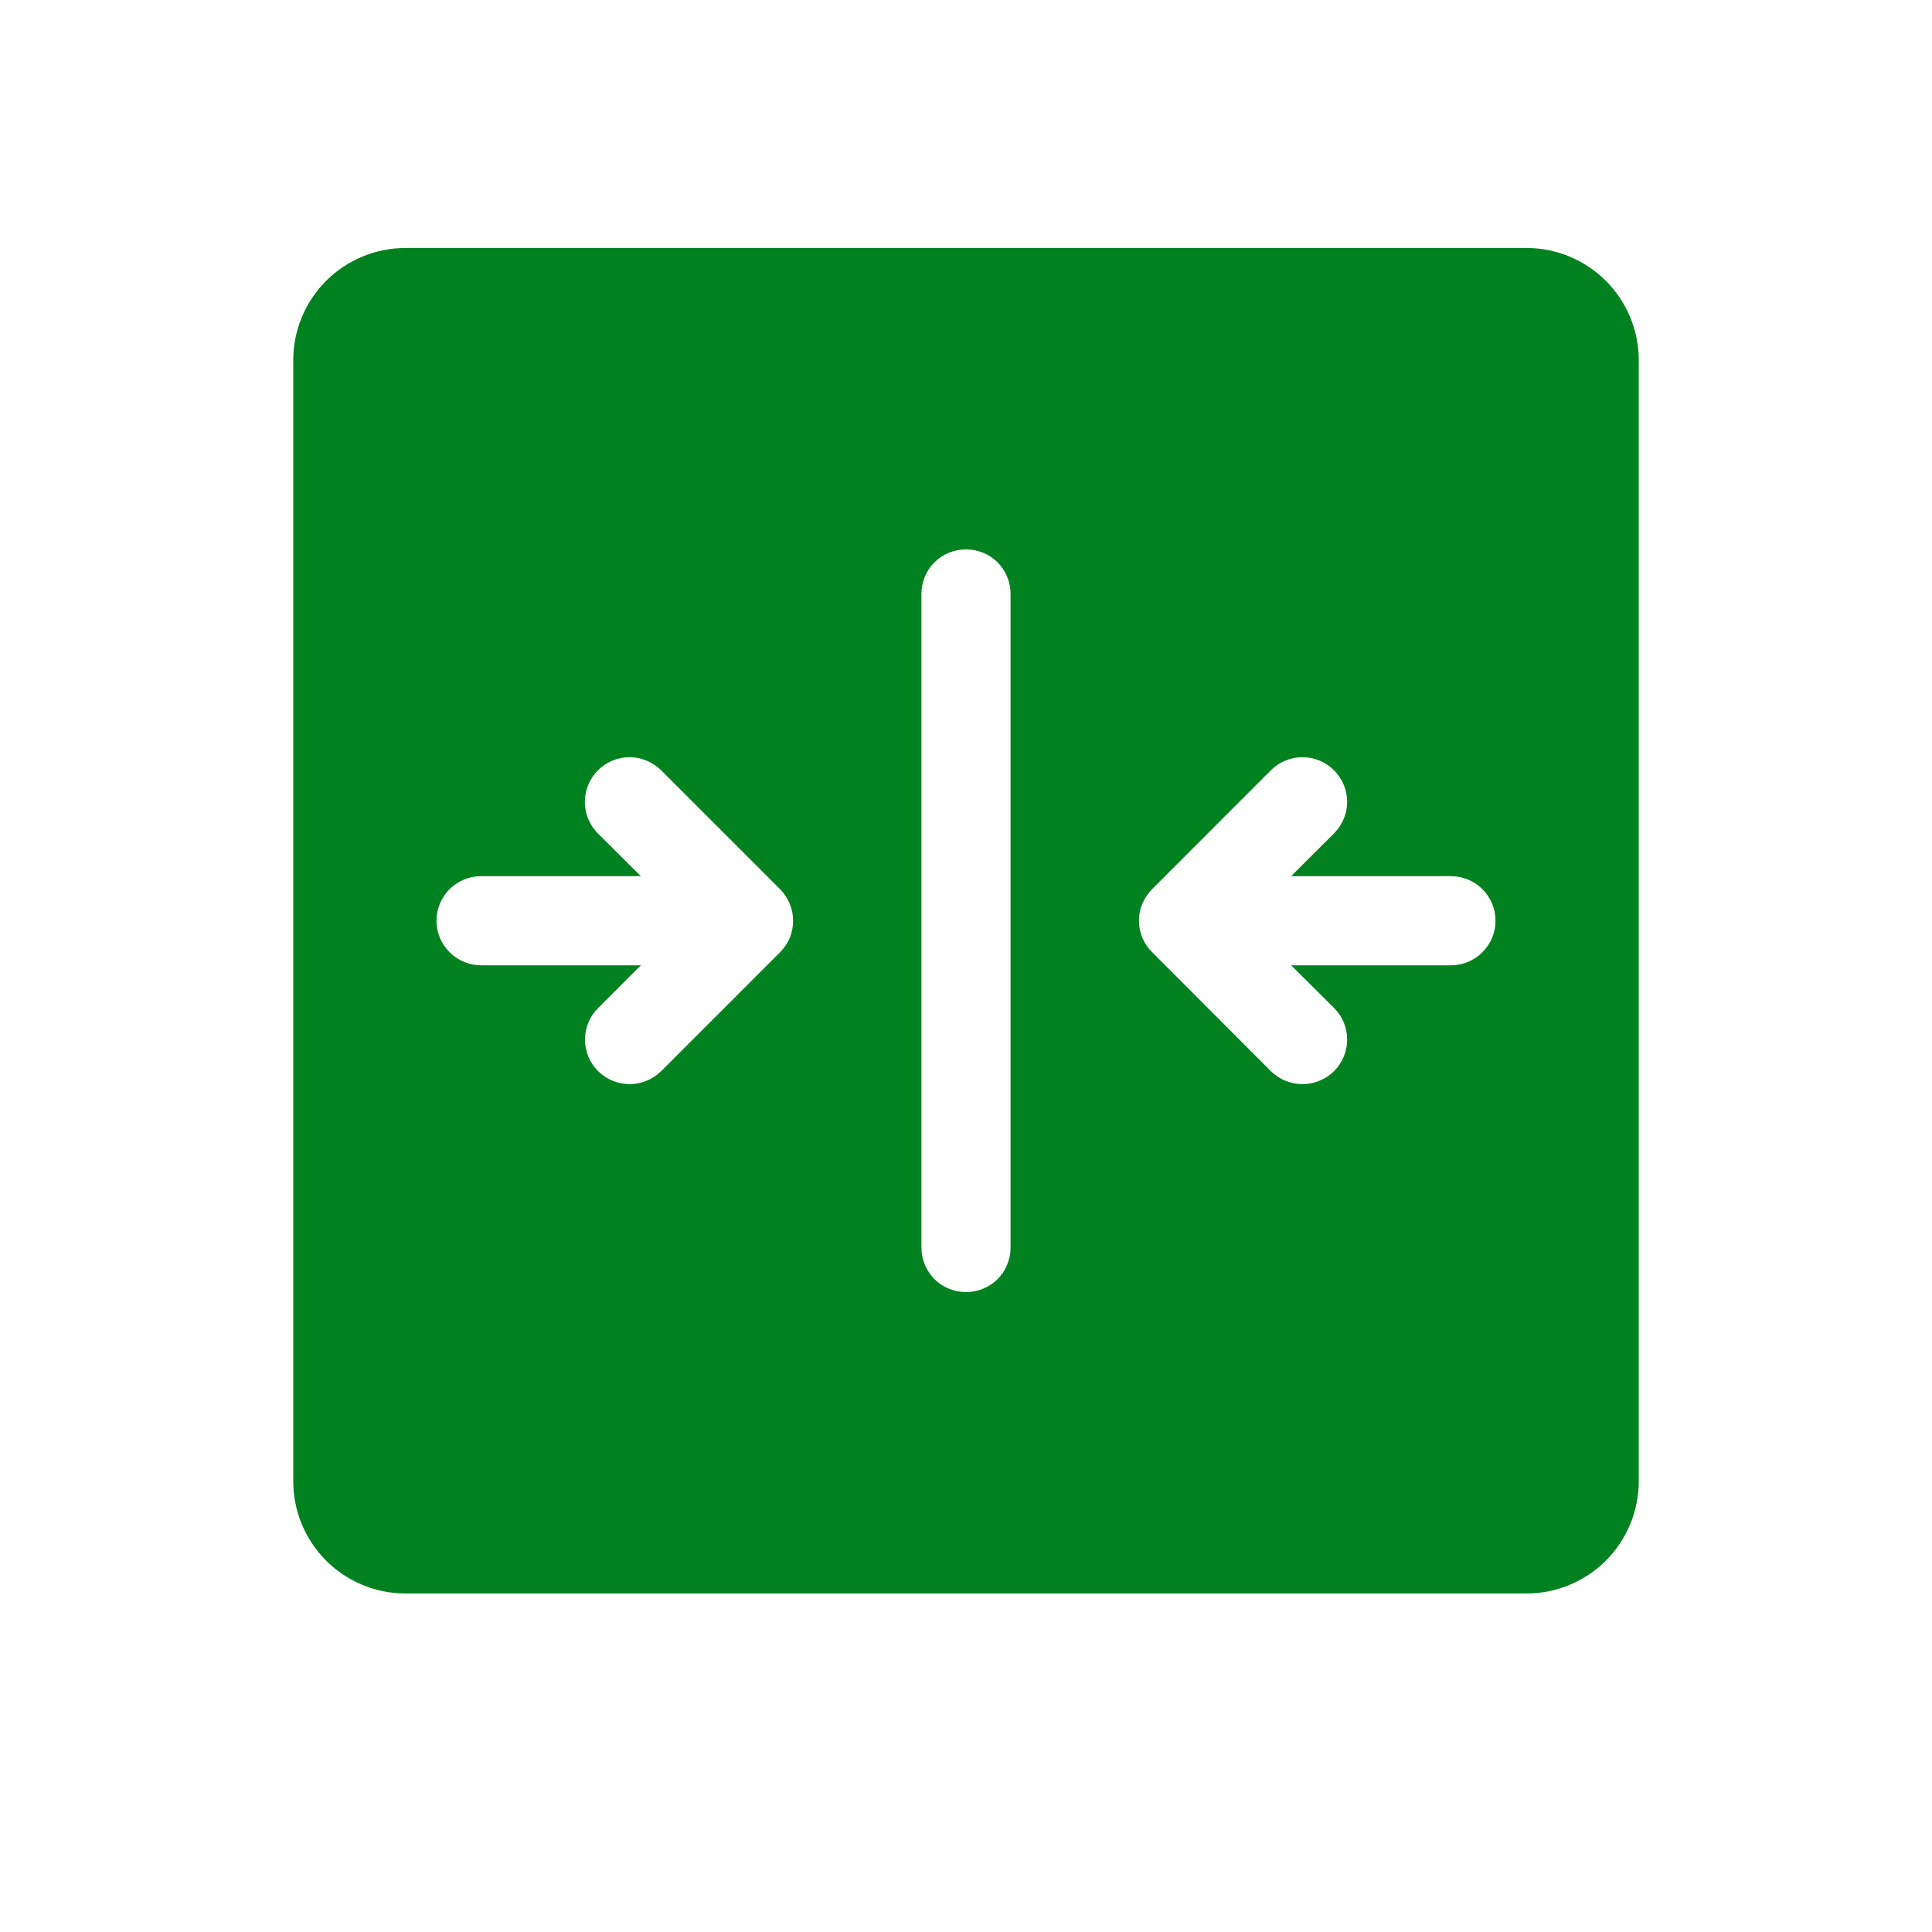
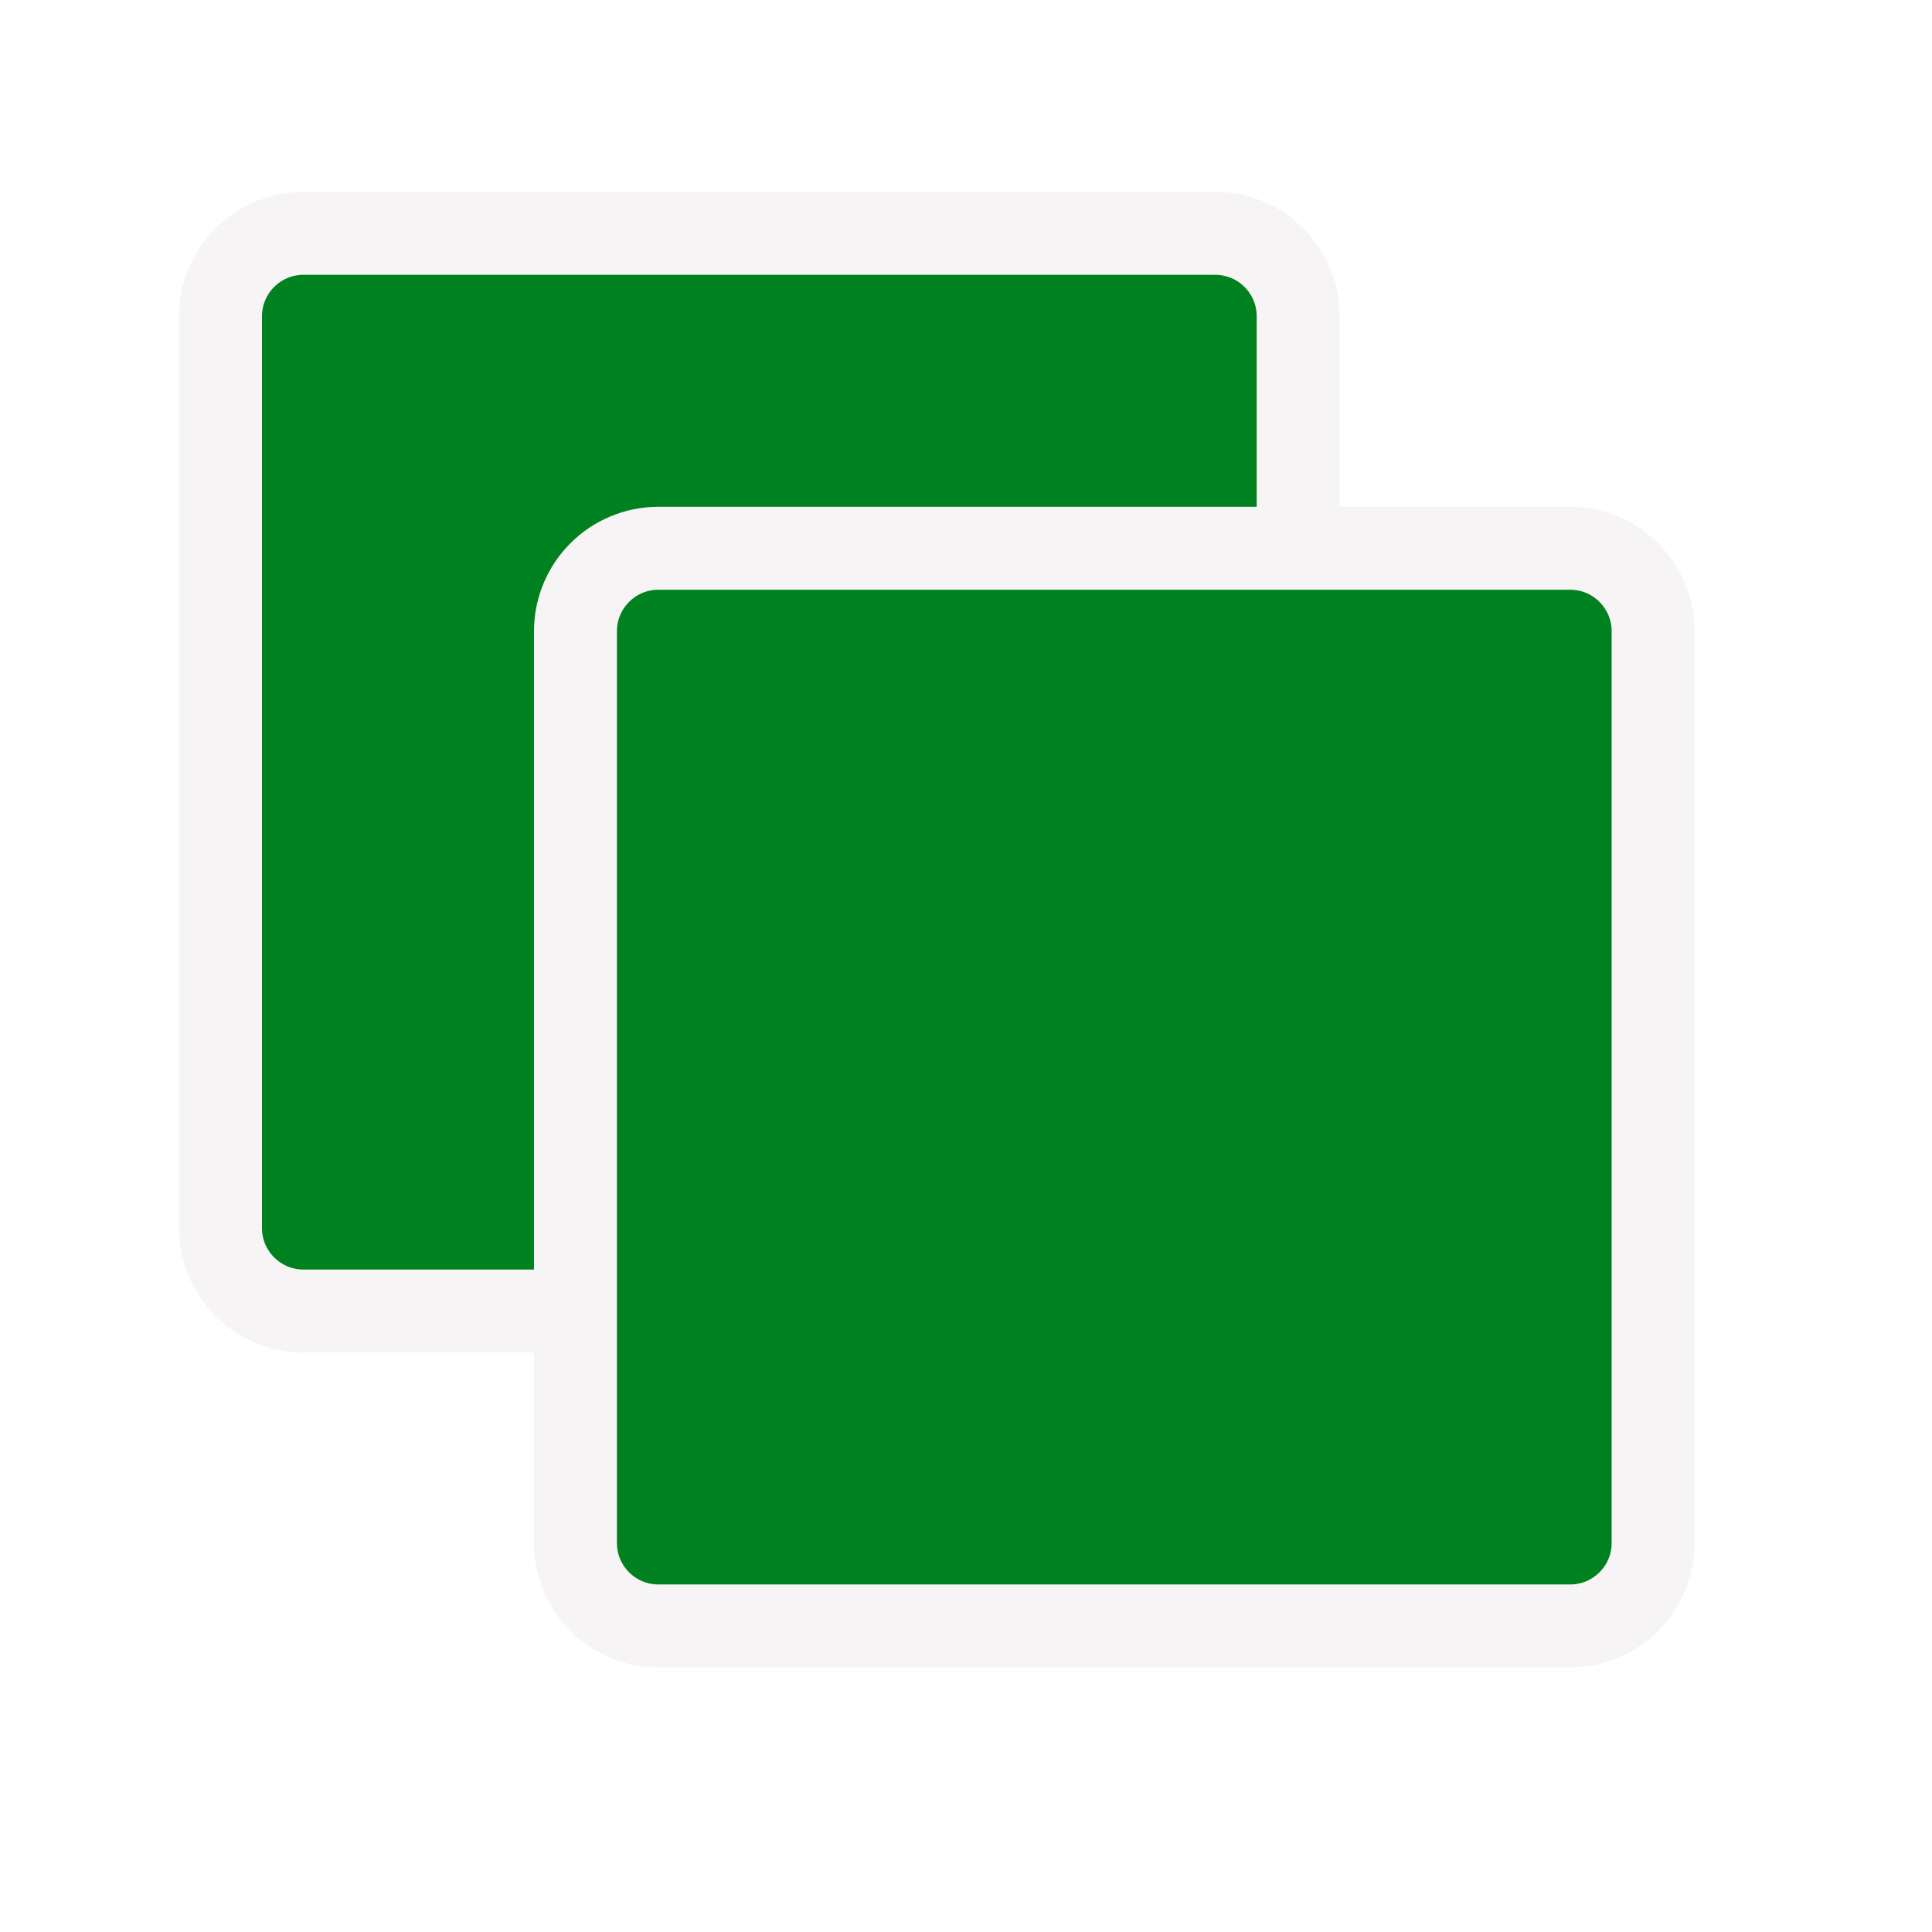
<svg xmlns="http://www.w3.org/2000/svg" width="14" height="14" viewBox="0 0 14 14" fill="none">
-   <path d="M11.062 1.797C11.278 1.797 11.484 1.883 11.637 2.035C11.789 2.188 11.875 2.394 11.875 2.609V10.734C11.875 10.95 11.789 11.156 11.637 11.309C11.484 11.461 11.278 11.547 11.062 11.547H2.938C2.722 11.547 2.516 11.461 2.363 11.309C2.211 11.156 2.125 10.95 2.125 10.734V2.609C2.125 2.394 2.211 2.188 2.363 2.035C2.516 1.883 2.722 1.797 2.938 1.797H11.062ZM7 3.981C6.914 3.981 6.832 4.015 6.771 4.075C6.711 4.136 6.677 4.218 6.677 4.304V9.04C6.677 9.126 6.711 9.208 6.771 9.269C6.832 9.329 6.914 9.363 7 9.363C7.086 9.363 7.168 9.329 7.229 9.269C7.289 9.208 7.323 9.126 7.323 9.04V4.304C7.323 4.218 7.289 4.136 7.229 4.075C7.168 4.015 7.086 3.981 7 3.981ZM4.562 5.487C4.477 5.487 4.394 5.521 4.333 5.582C4.272 5.643 4.238 5.726 4.238 5.812C4.238 5.897 4.272 5.979 4.333 6.04L4.644 6.349H3.486C3.401 6.349 3.318 6.383 3.258 6.443C3.197 6.504 3.163 6.586 3.163 6.672C3.163 6.758 3.197 6.84 3.258 6.9C3.318 6.961 3.401 6.995 3.486 6.995H4.644L4.334 7.305C4.273 7.365 4.239 7.447 4.239 7.533C4.239 7.619 4.273 7.701 4.334 7.762C4.395 7.822 4.477 7.856 4.562 7.856C4.648 7.856 4.73 7.822 4.791 7.762L5.652 6.901C5.682 6.871 5.706 6.835 5.723 6.796C5.739 6.757 5.747 6.714 5.747 6.672C5.747 6.63 5.739 6.588 5.723 6.549C5.706 6.51 5.682 6.473 5.652 6.443L4.791 5.582C4.73 5.522 4.648 5.487 4.562 5.487ZM9.438 5.487C9.353 5.487 9.27 5.521 9.209 5.582L8.349 6.443C8.319 6.473 8.295 6.509 8.278 6.548C8.262 6.587 8.253 6.629 8.253 6.672C8.253 6.714 8.262 6.757 8.278 6.796C8.295 6.835 8.319 6.871 8.349 6.9L9.209 7.762C9.27 7.822 9.353 7.856 9.438 7.856C9.524 7.856 9.606 7.822 9.667 7.762C9.728 7.701 9.762 7.619 9.762 7.533C9.762 7.447 9.728 7.364 9.667 7.304L9.356 6.995H10.514C10.599 6.995 10.682 6.961 10.742 6.9C10.803 6.84 10.837 6.758 10.837 6.672C10.837 6.586 10.803 6.504 10.742 6.443C10.682 6.383 10.599 6.349 10.514 6.349H9.356L9.667 6.039C9.727 5.978 9.762 5.896 9.762 5.811C9.762 5.725 9.728 5.643 9.667 5.582C9.606 5.521 9.524 5.487 9.438 5.487Z" fill="#00811F" />
+   <rect x="1.598" y="1.691" width="7.809" height="7.809" rx="0.601" fill="#00811F" stroke="#F6F4F4" stroke-width="0.601" />
+   <rect x="4.17" y="3.973" width="7.809" height="7.809" rx="0.601" fill="#00811F" stroke="#F6F4F4" stroke-width="0.601" />
</svg>
